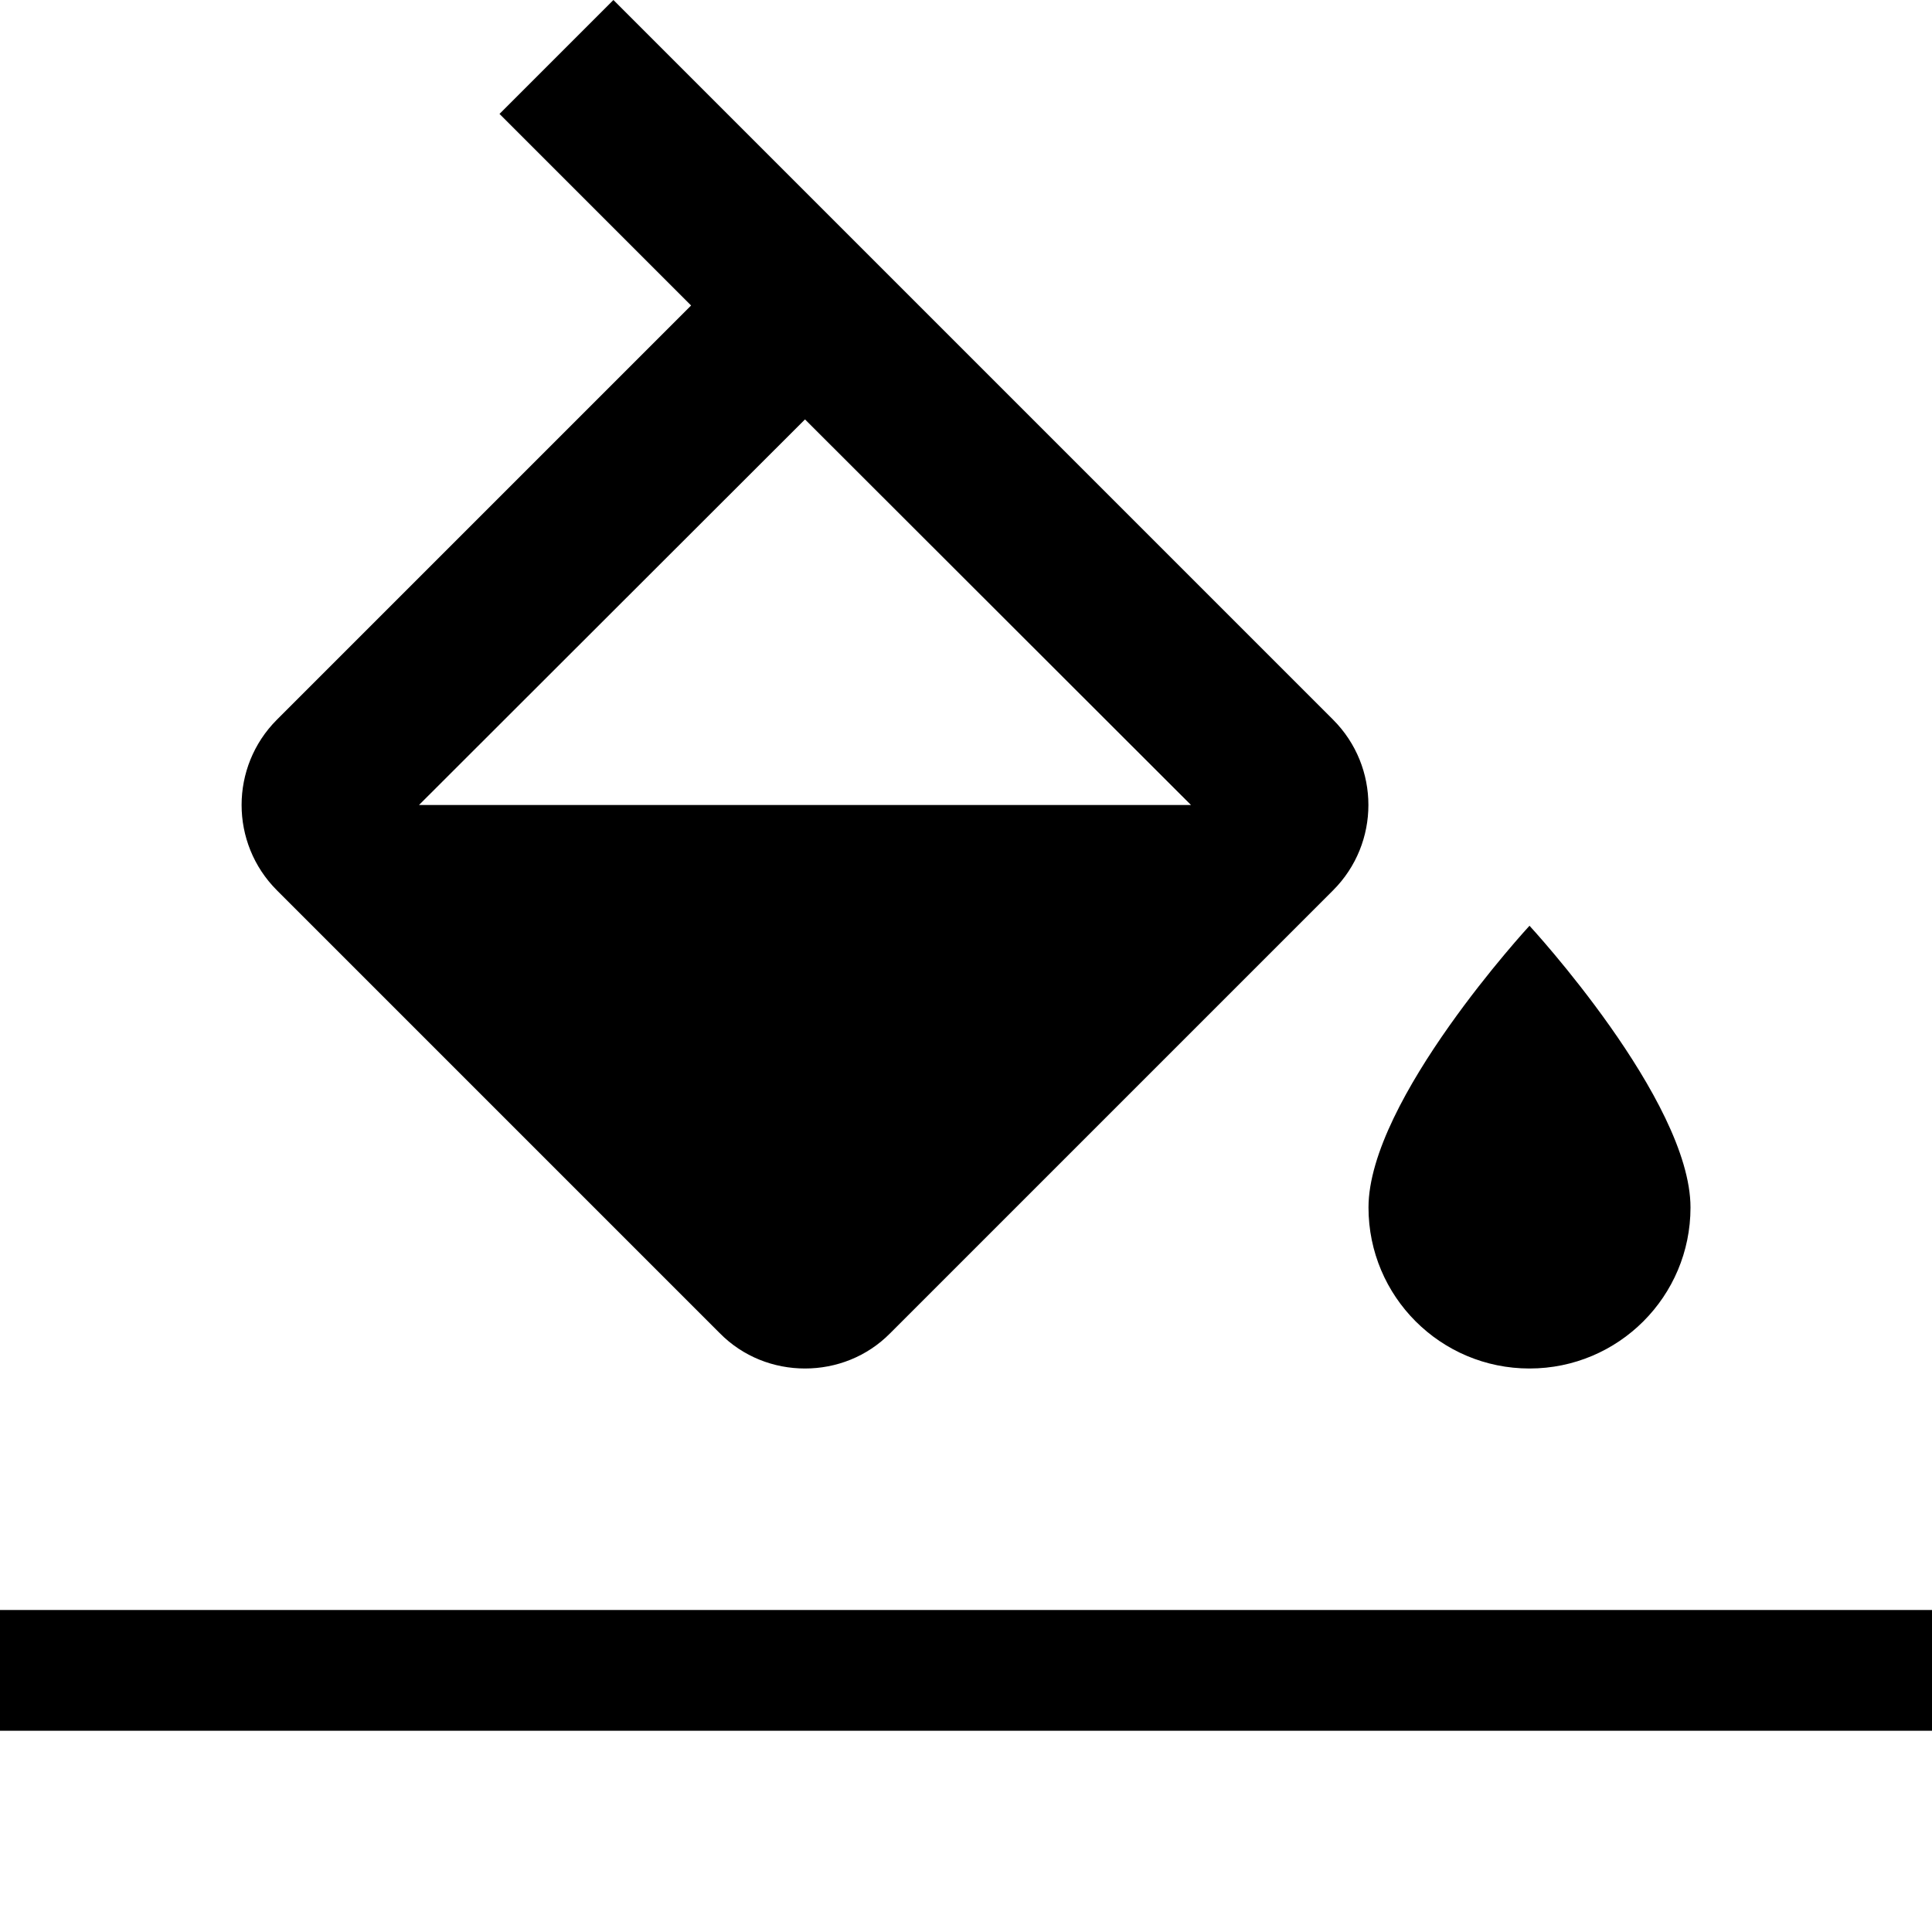
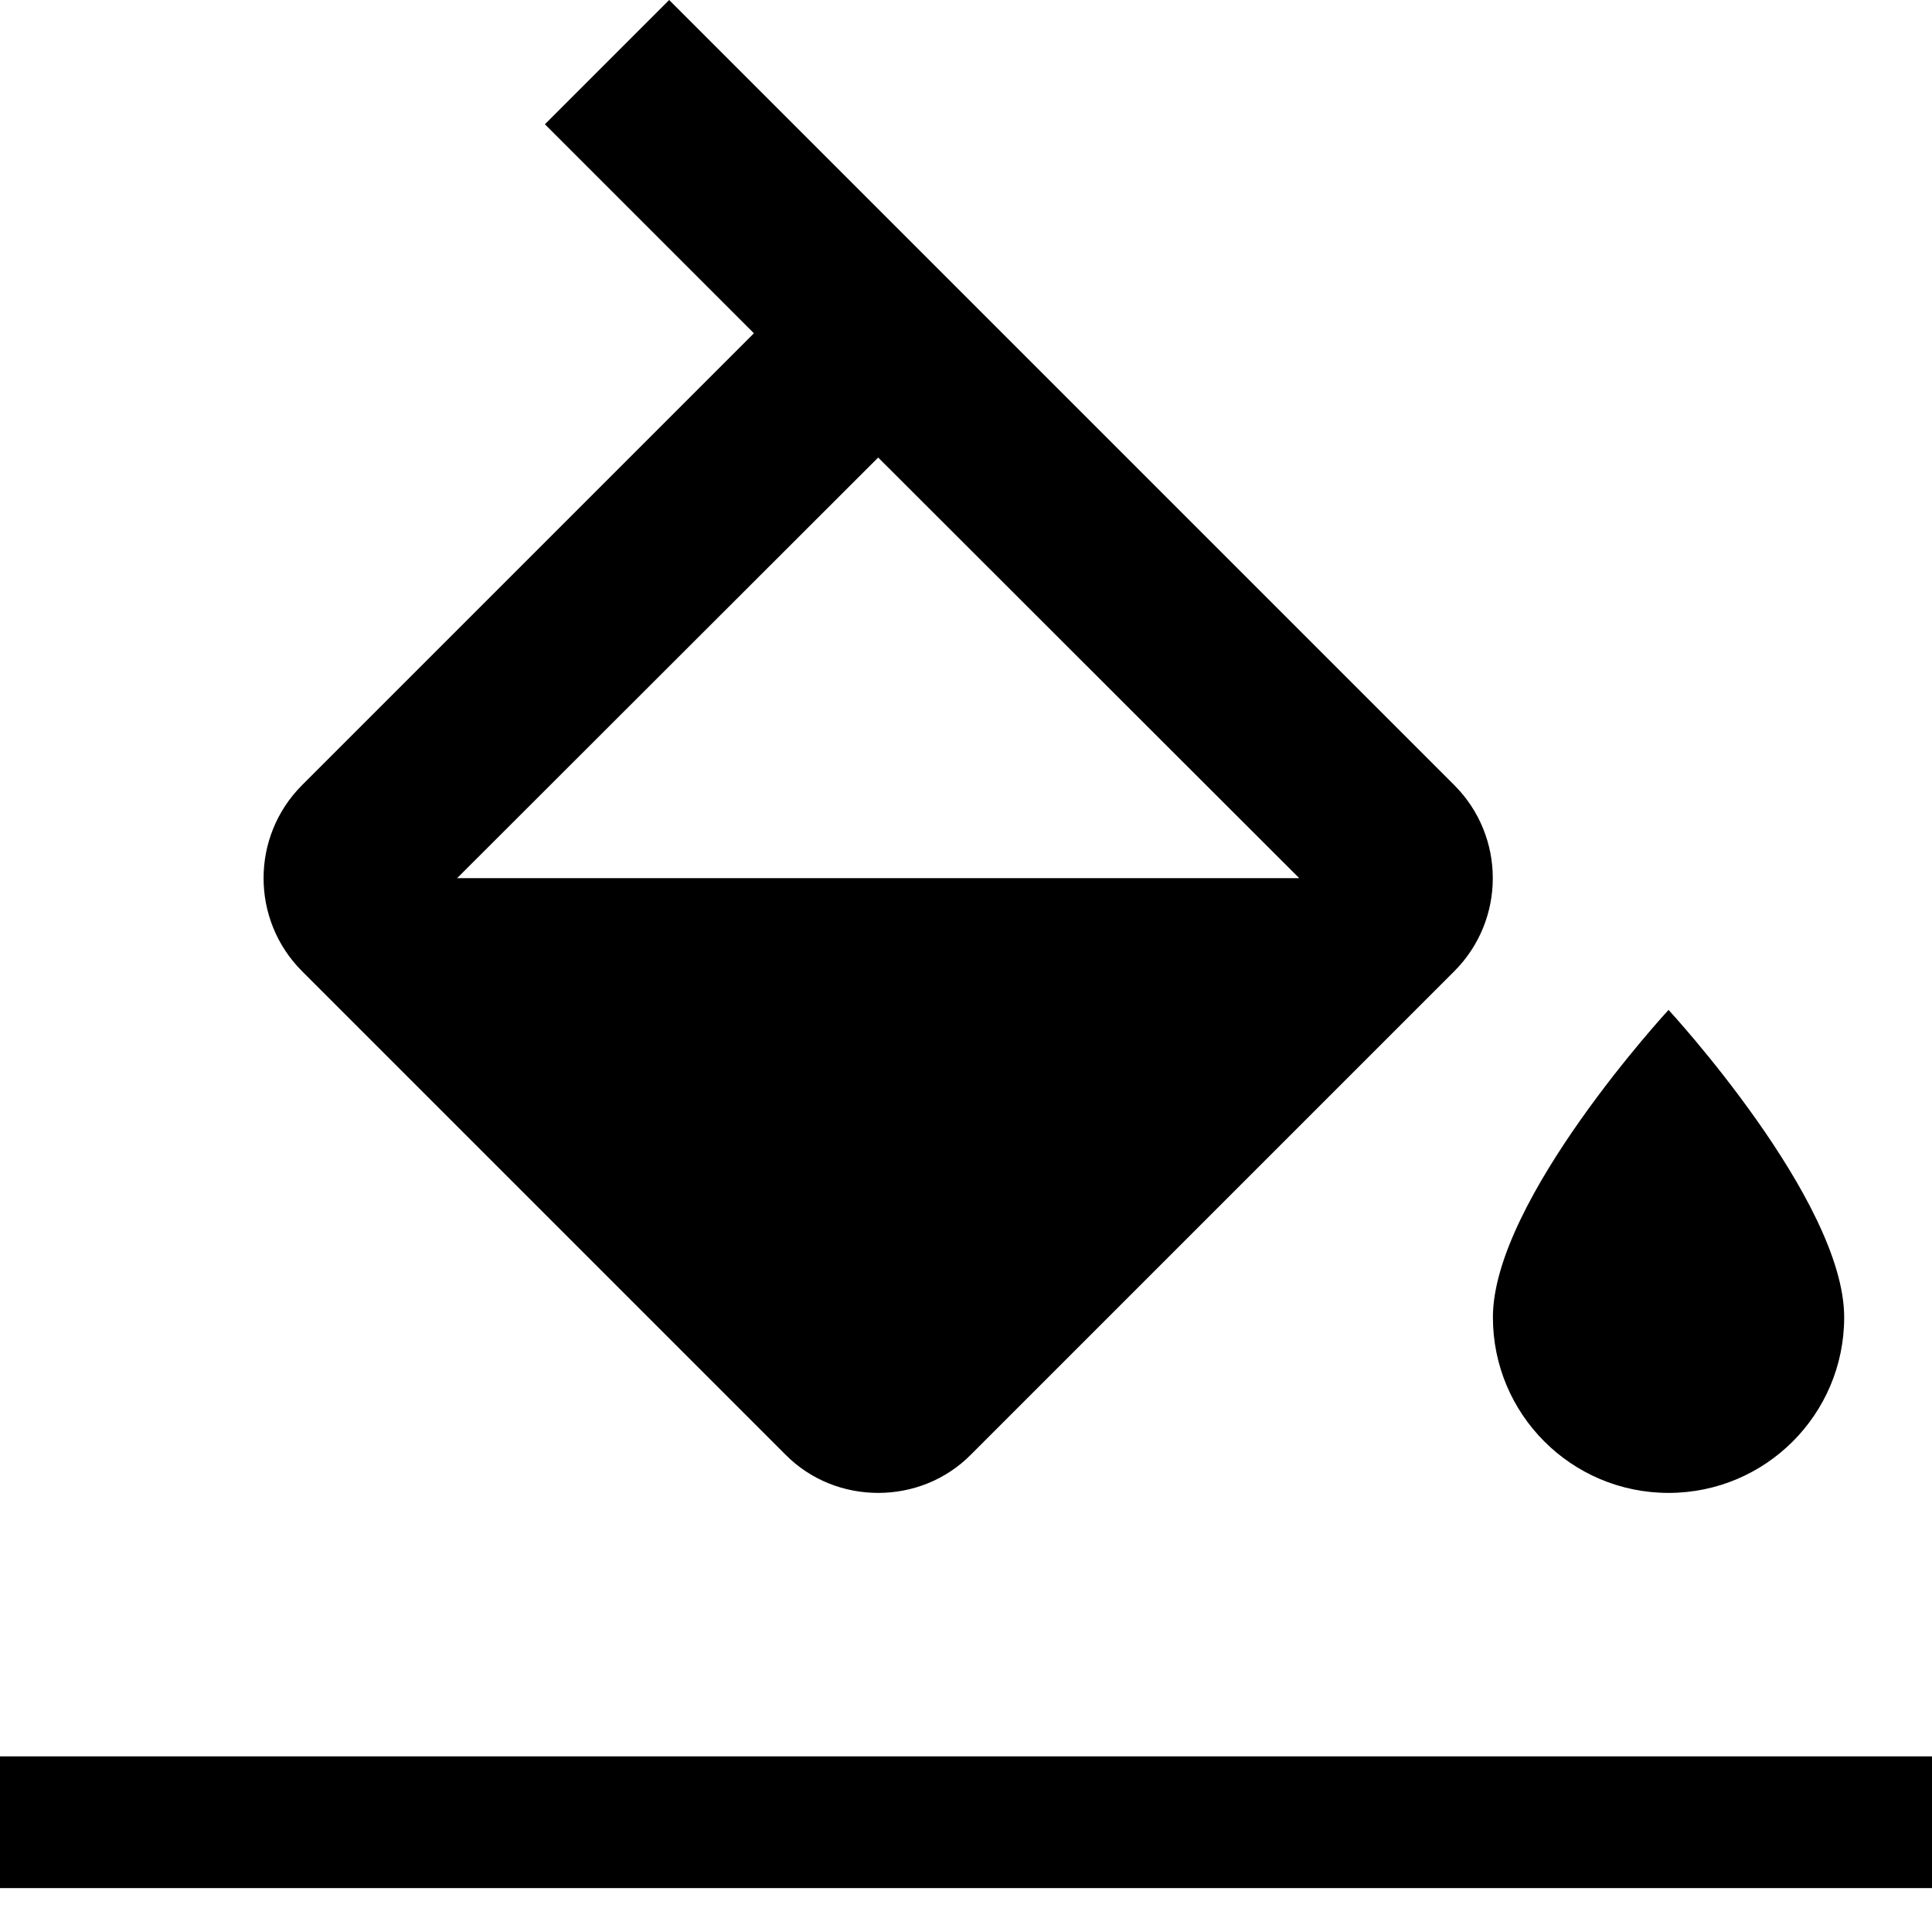
- <svg xmlns="http://www.w3.org/2000/svg" version="1.0" id="Layer_1" x="0px" y="0px" width="48px" height="48px" viewBox="0 0 48 48" enable-background="new 0 0 48 48" xml:space="preserve">
-   <path fill="none" d="M0,0h48v48H0V0z" />
-   <path d="M33.12,17.88L15.24,0l-2.83,2.83l4.76,4.76L6.88,17.88c-1.17,1.17-1.17,3.07,0,4.24l11,11C18.46,33.71,19.23,34,20,34 s1.54-0.29,2.12-0.88l11-11C34.29,20.95,34.29,19.05,33.12,17.88z M10.41,20L20,10.42L29.59,20H10.41z M38,23c0,0-4,4.33-4,7 c0,2.21,1.79,4,4,4s4-1.79,4-4C42,27.33,38,23,38,23z" />
-   <rect y="40" width="48" height="3" />
+ <svg xmlns="http://www.w3.org/2000/svg" version="1.0" width="48" height="48" viewBox="0 0 44 44">
+   <path fill="none" d="M0 0h48v48H0V0z" />
+   <path d="M33.12 17.88L15.24 0l-2.83 2.83 4.76 4.76L6.88 17.88a3 3 0 0 0 0 4.24l11 11c.58.59 1.35.88 2.12.88s1.54-.29 2.12-.88l11-11a3 3 0 0 0 0-4.24zM10.41 20L20 10.42 29.59 20H10.41zM38 23s-4 4.33-4 7c0 2.21 1.79 4 4 4s4-1.79 4-4c0-2.67-4-7-4-7zM0 40h48v3H0z" />
</svg>
